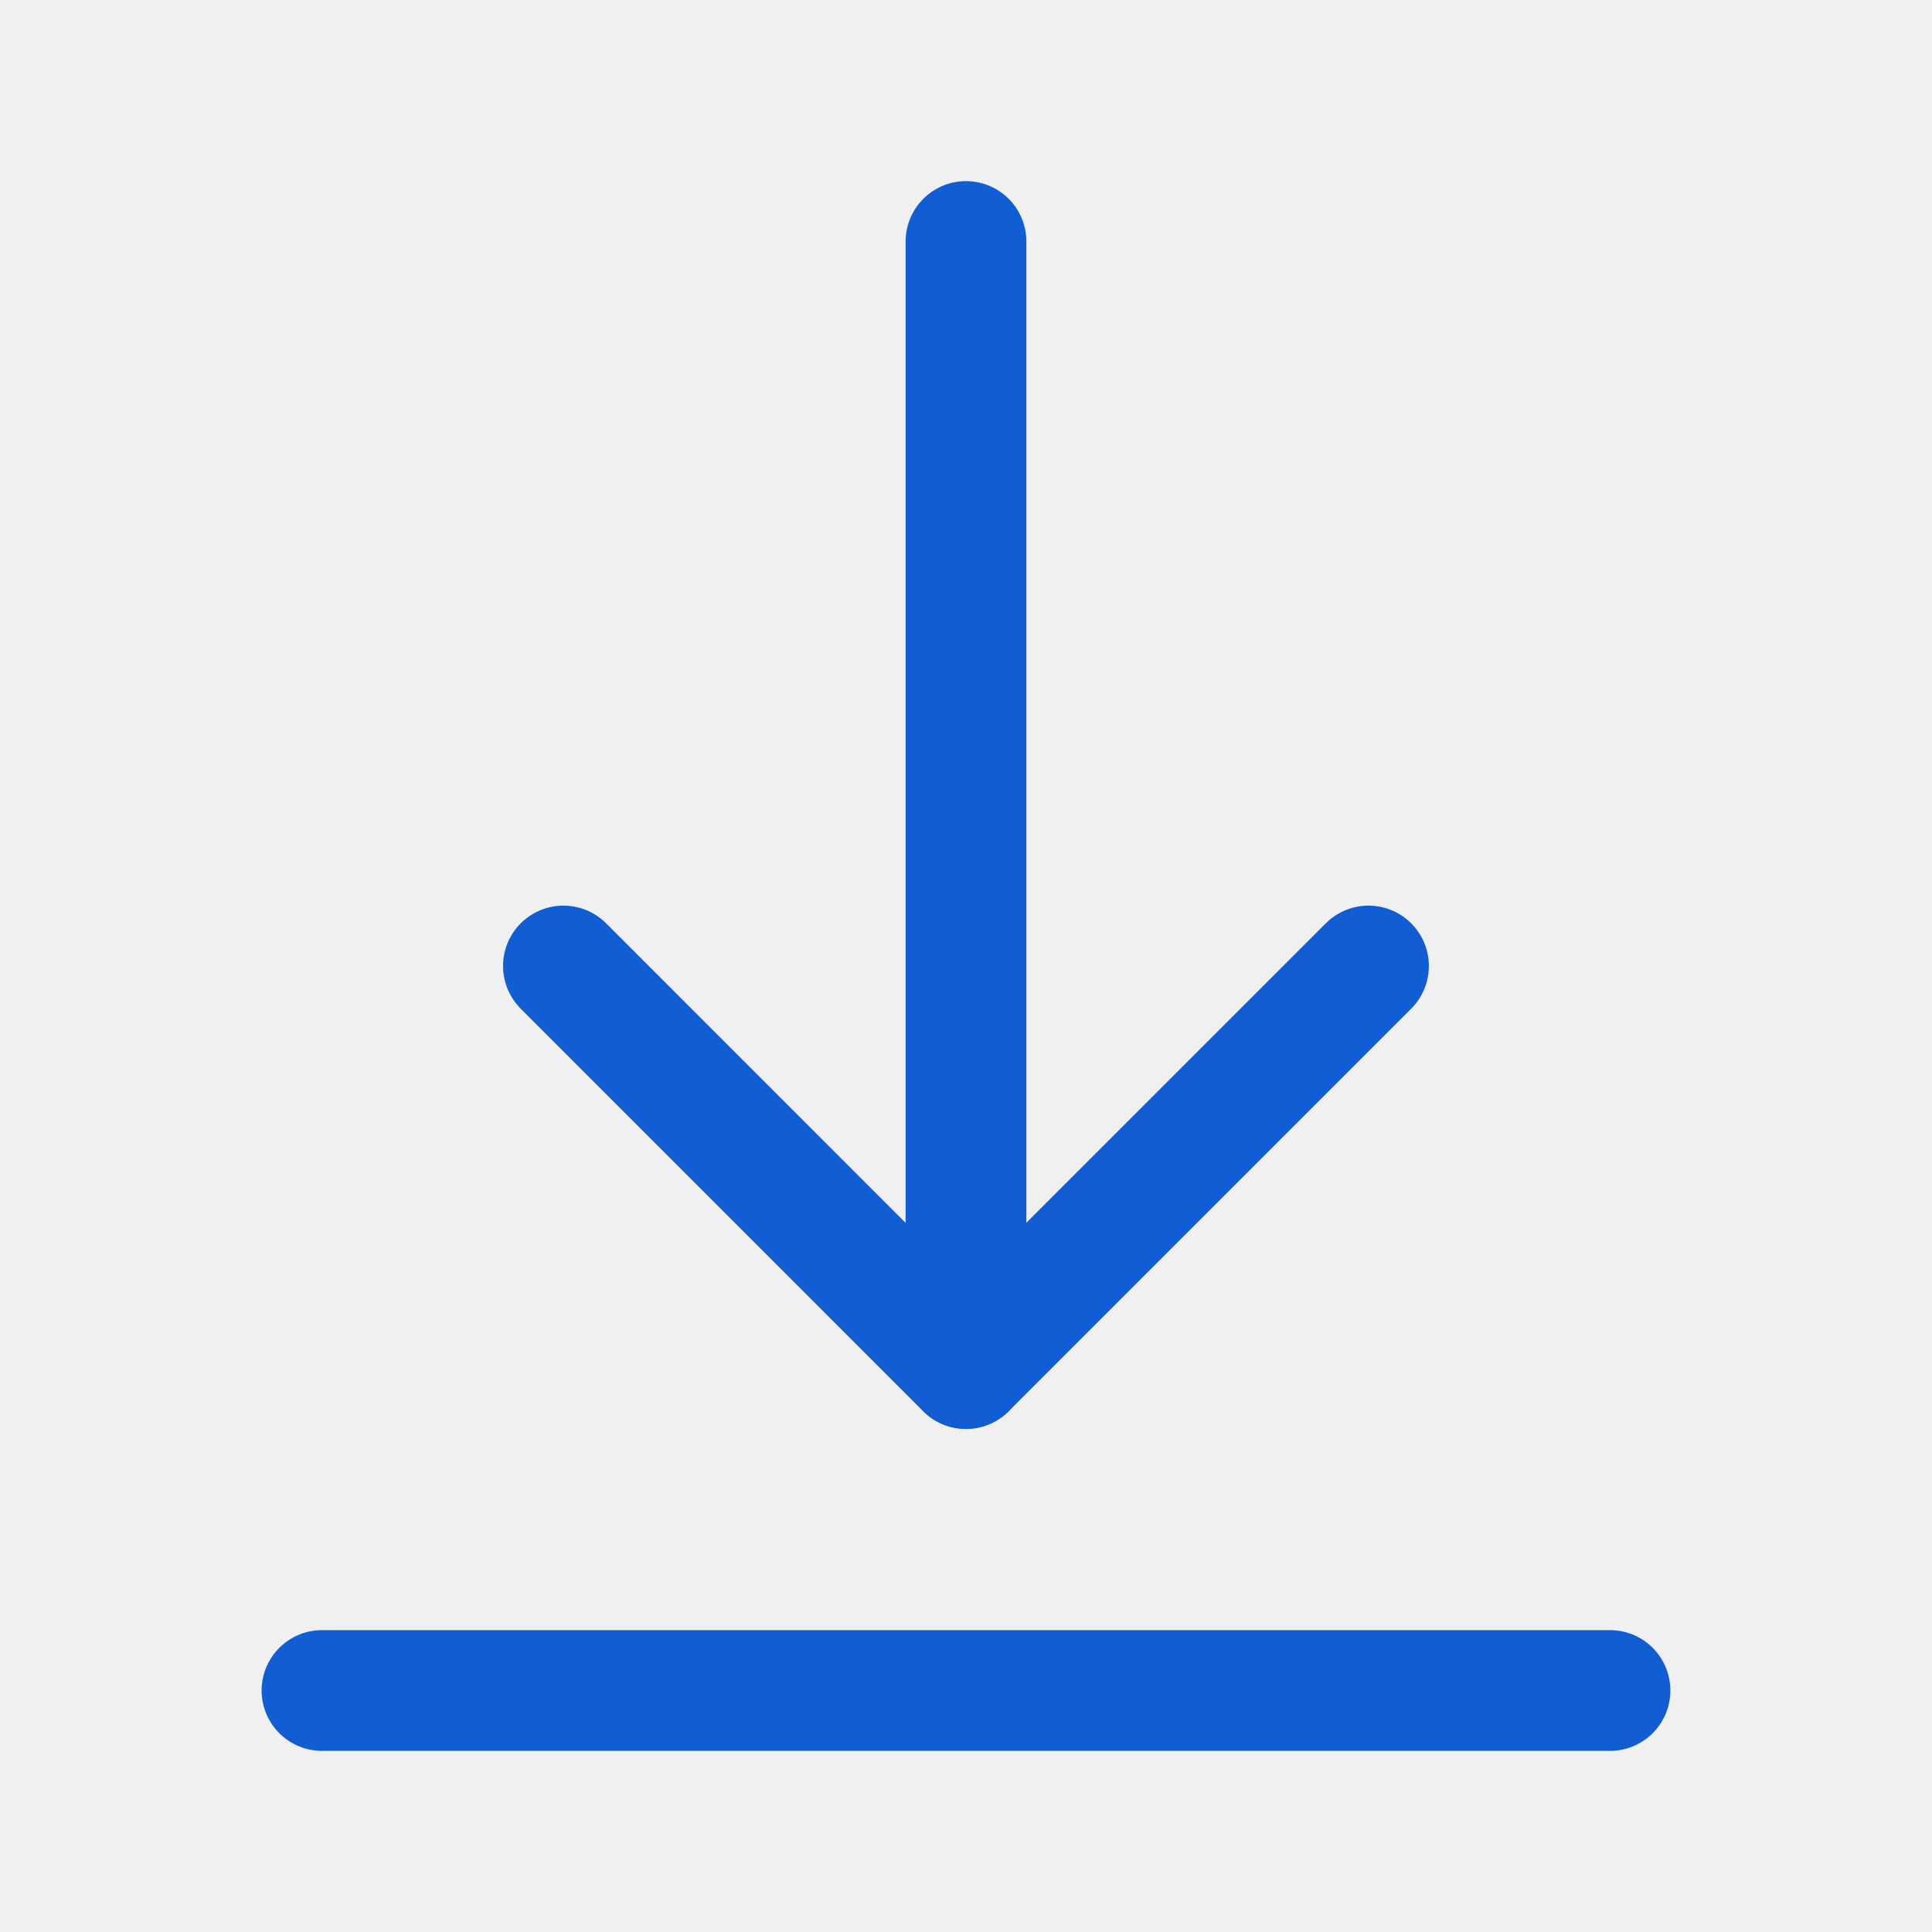
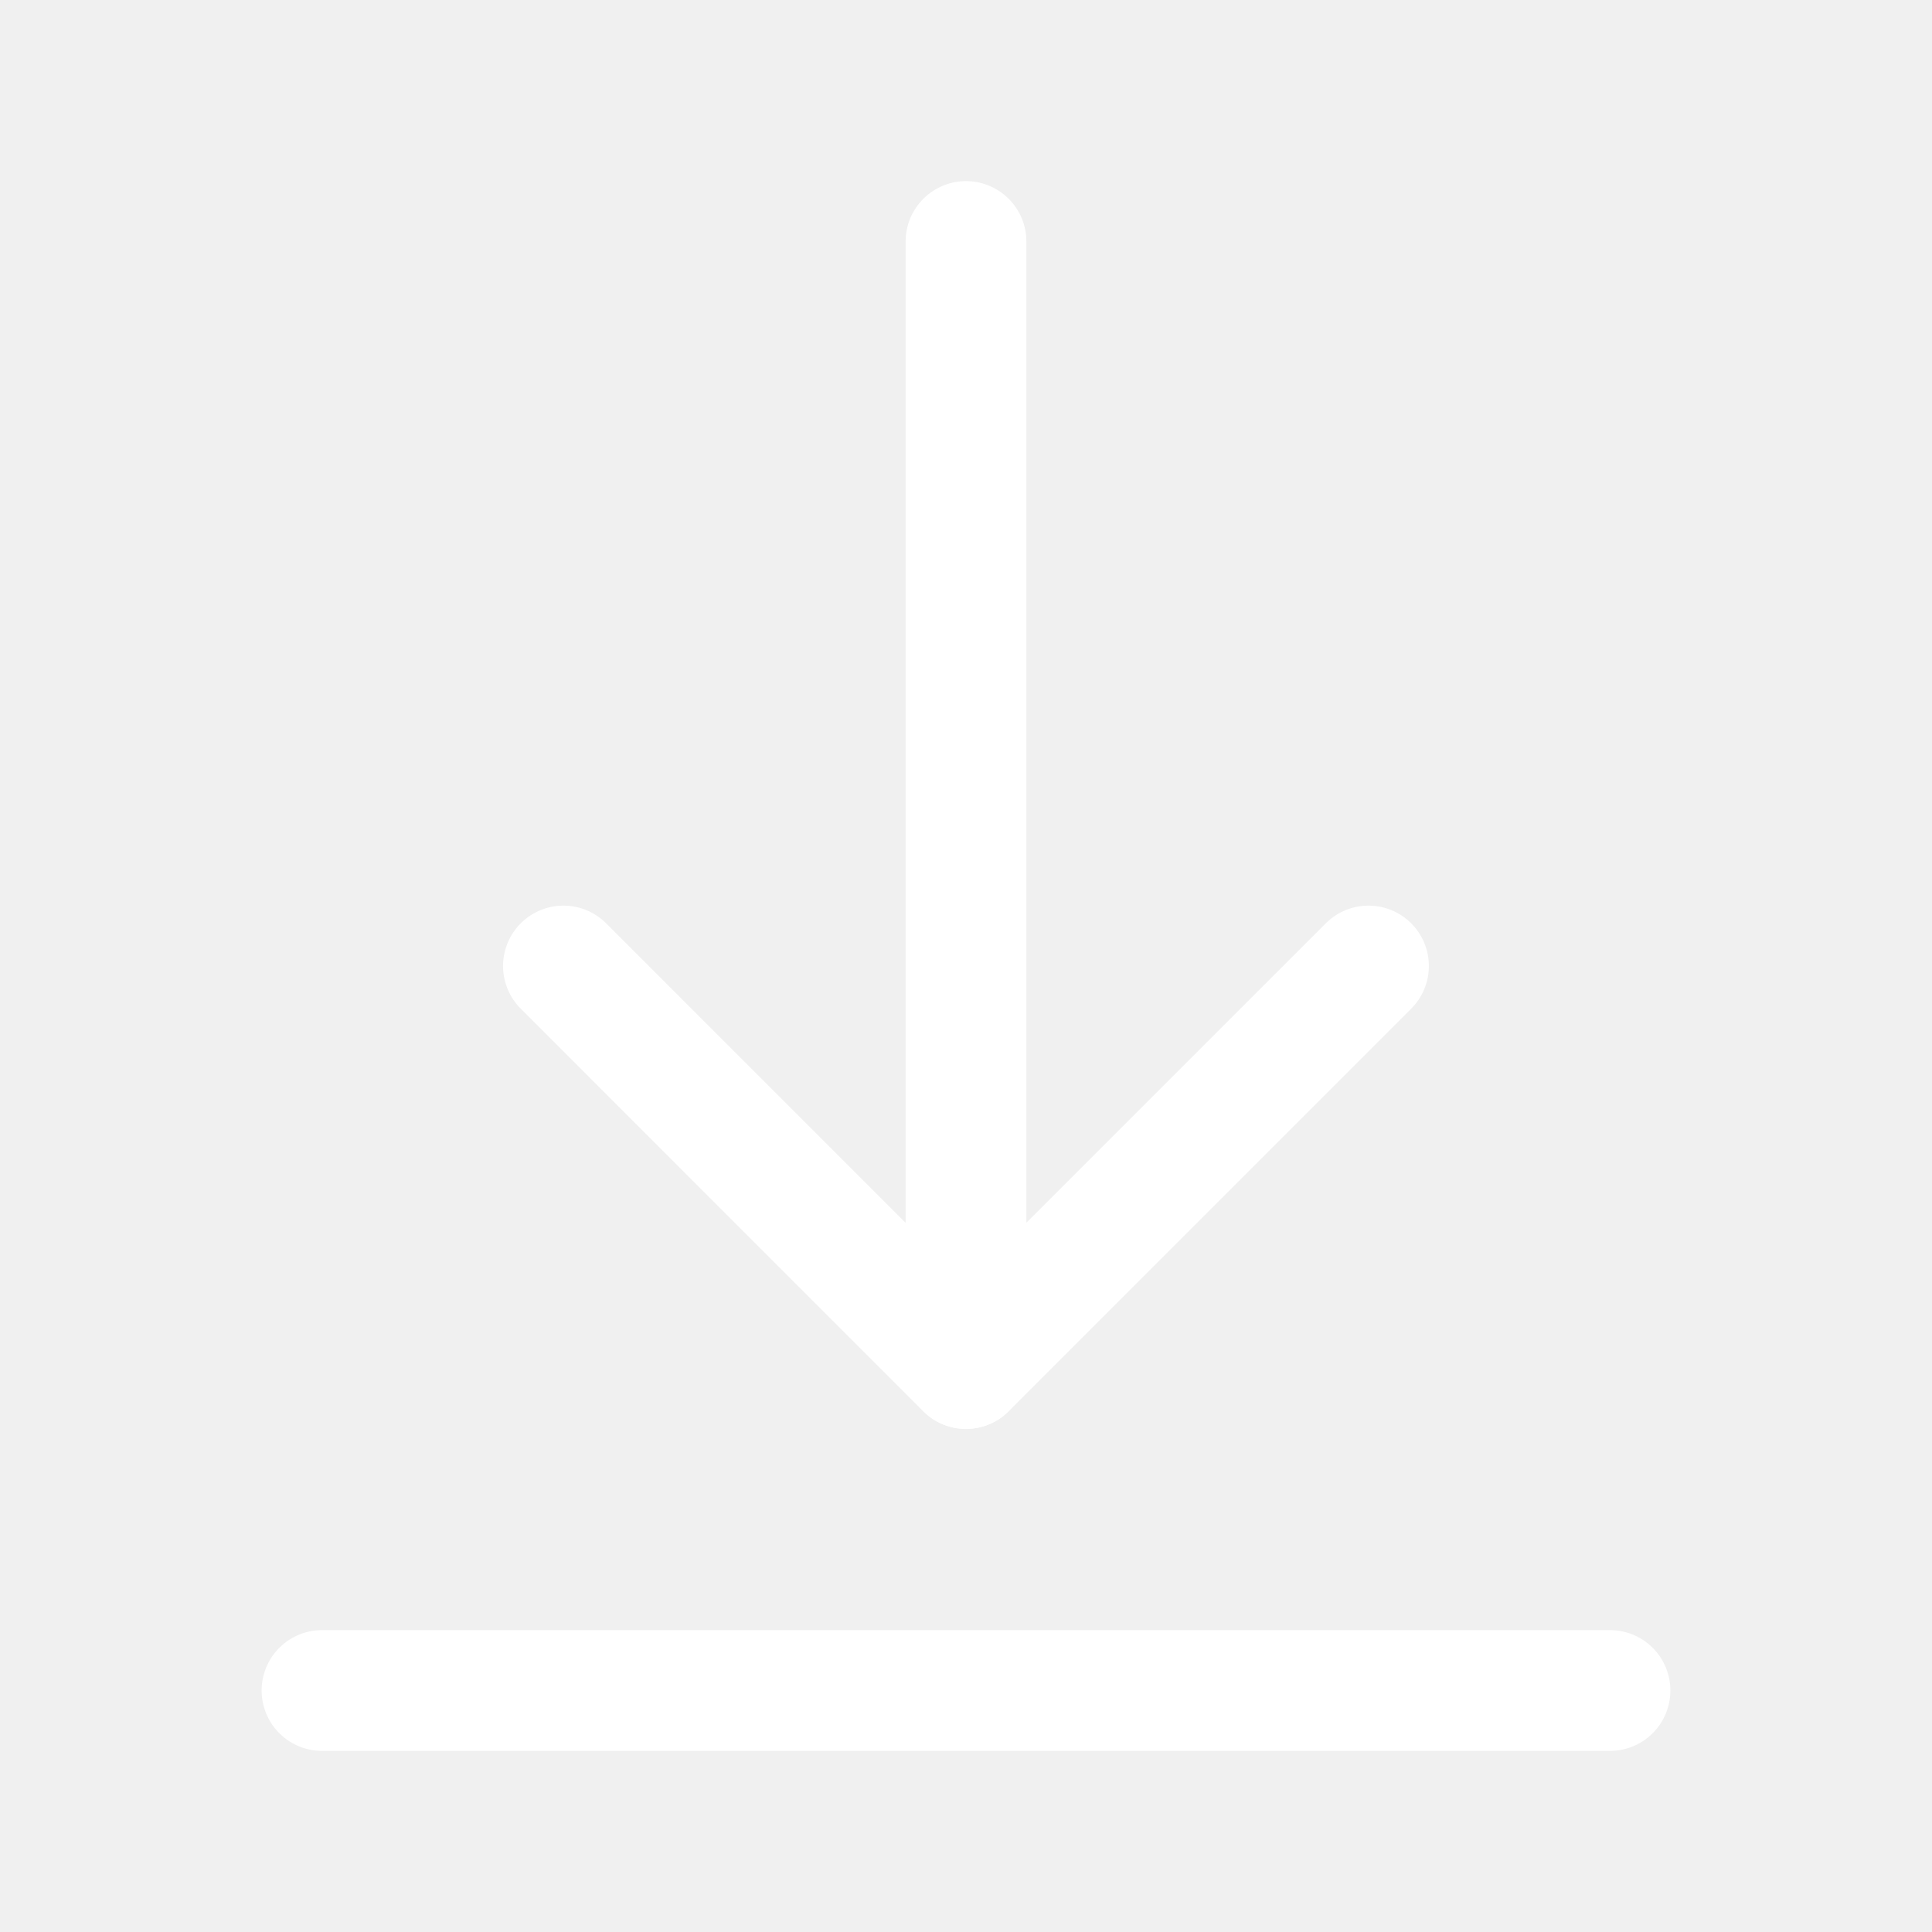
<svg xmlns="http://www.w3.org/2000/svg" width="24" height="24" viewBox="0 0 24 24" fill="none">
-   <path d="M12 17V3" stroke="#115DD3" stroke-width="1.5" stroke-linecap="round" stroke-linejoin="round" />
-   <path d="M20 21H4" stroke="#115DD3" stroke-width="1.5" stroke-linecap="round" stroke-linejoin="round" />
-   <path d="M17 12L11.999 17.001L6.999 12" stroke="#115DD3" stroke-width="1.5" stroke-linecap="round" stroke-linejoin="round" />
+   <path d="M12 17V3" stroke="white" stroke-width="1.5" stroke-linecap="round" stroke-linejoin="round" />
+   <path d="M20 21H4" stroke="white" stroke-width="1.5" stroke-linecap="round" stroke-linejoin="round" />
+   <path d="M17 12L11.999 17.001L6.999 12" stroke="white" stroke-width="1.5" stroke-linecap="round" stroke-linejoin="round" />
</svg>
